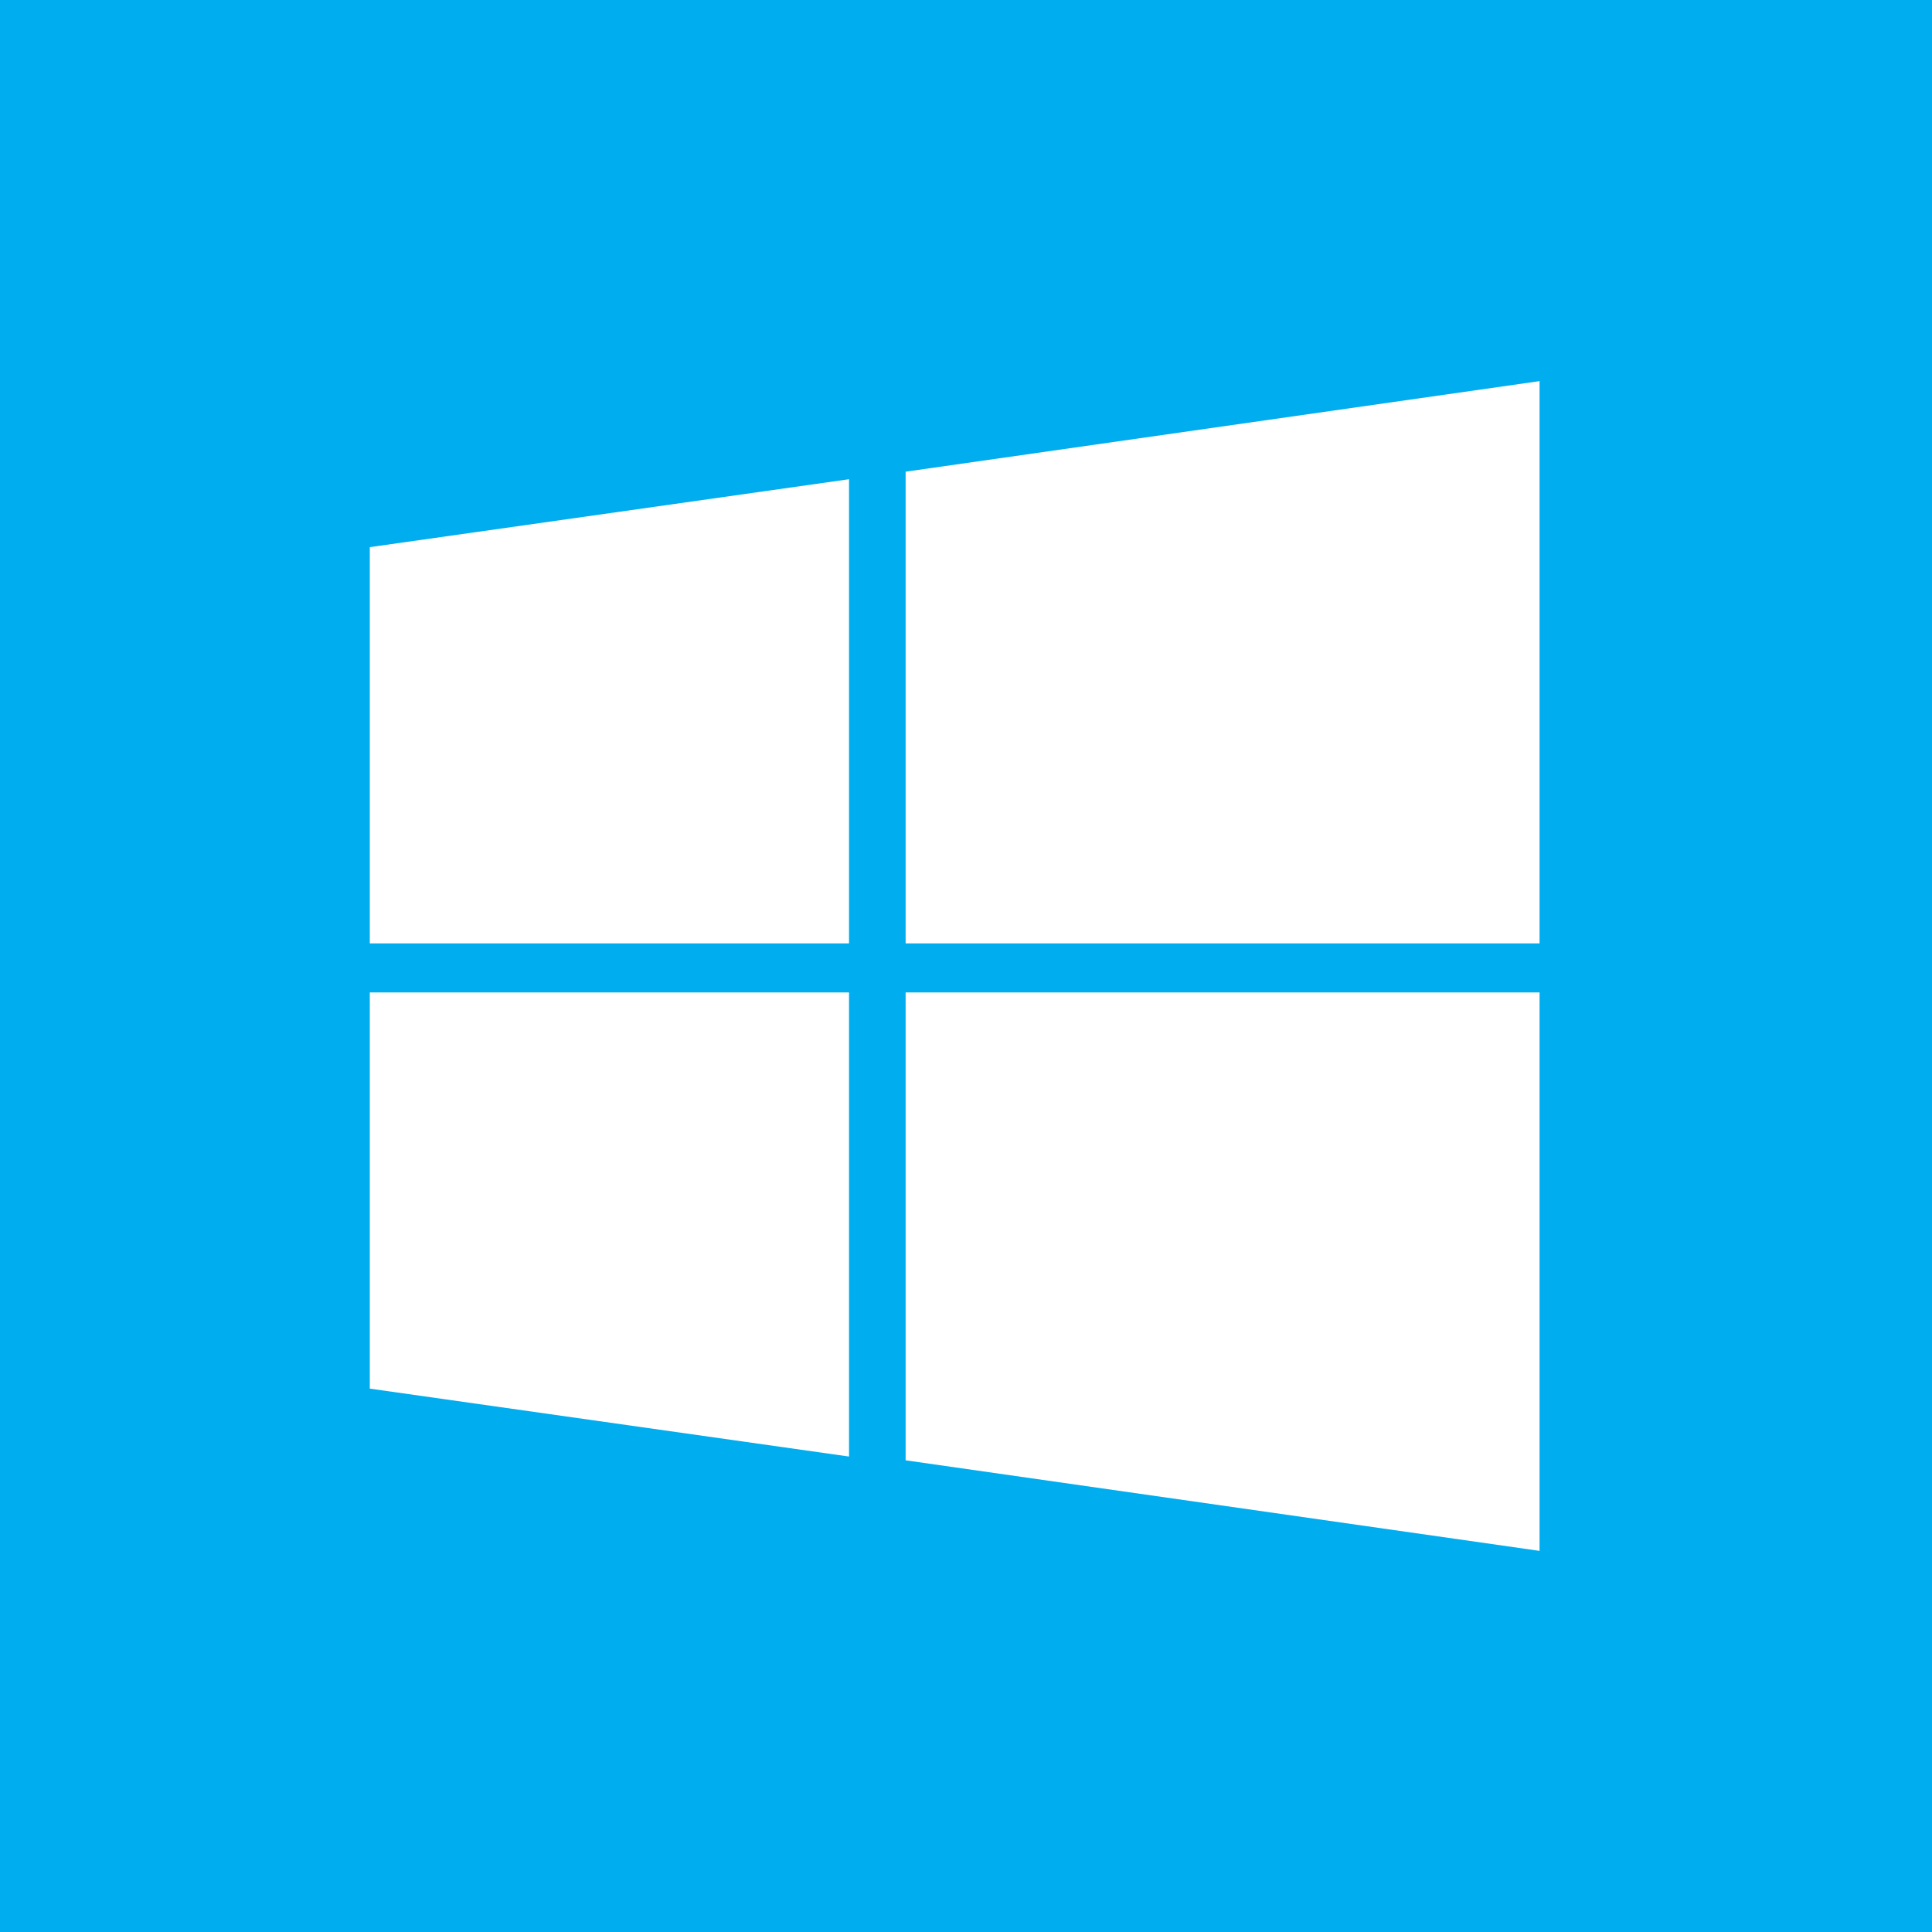
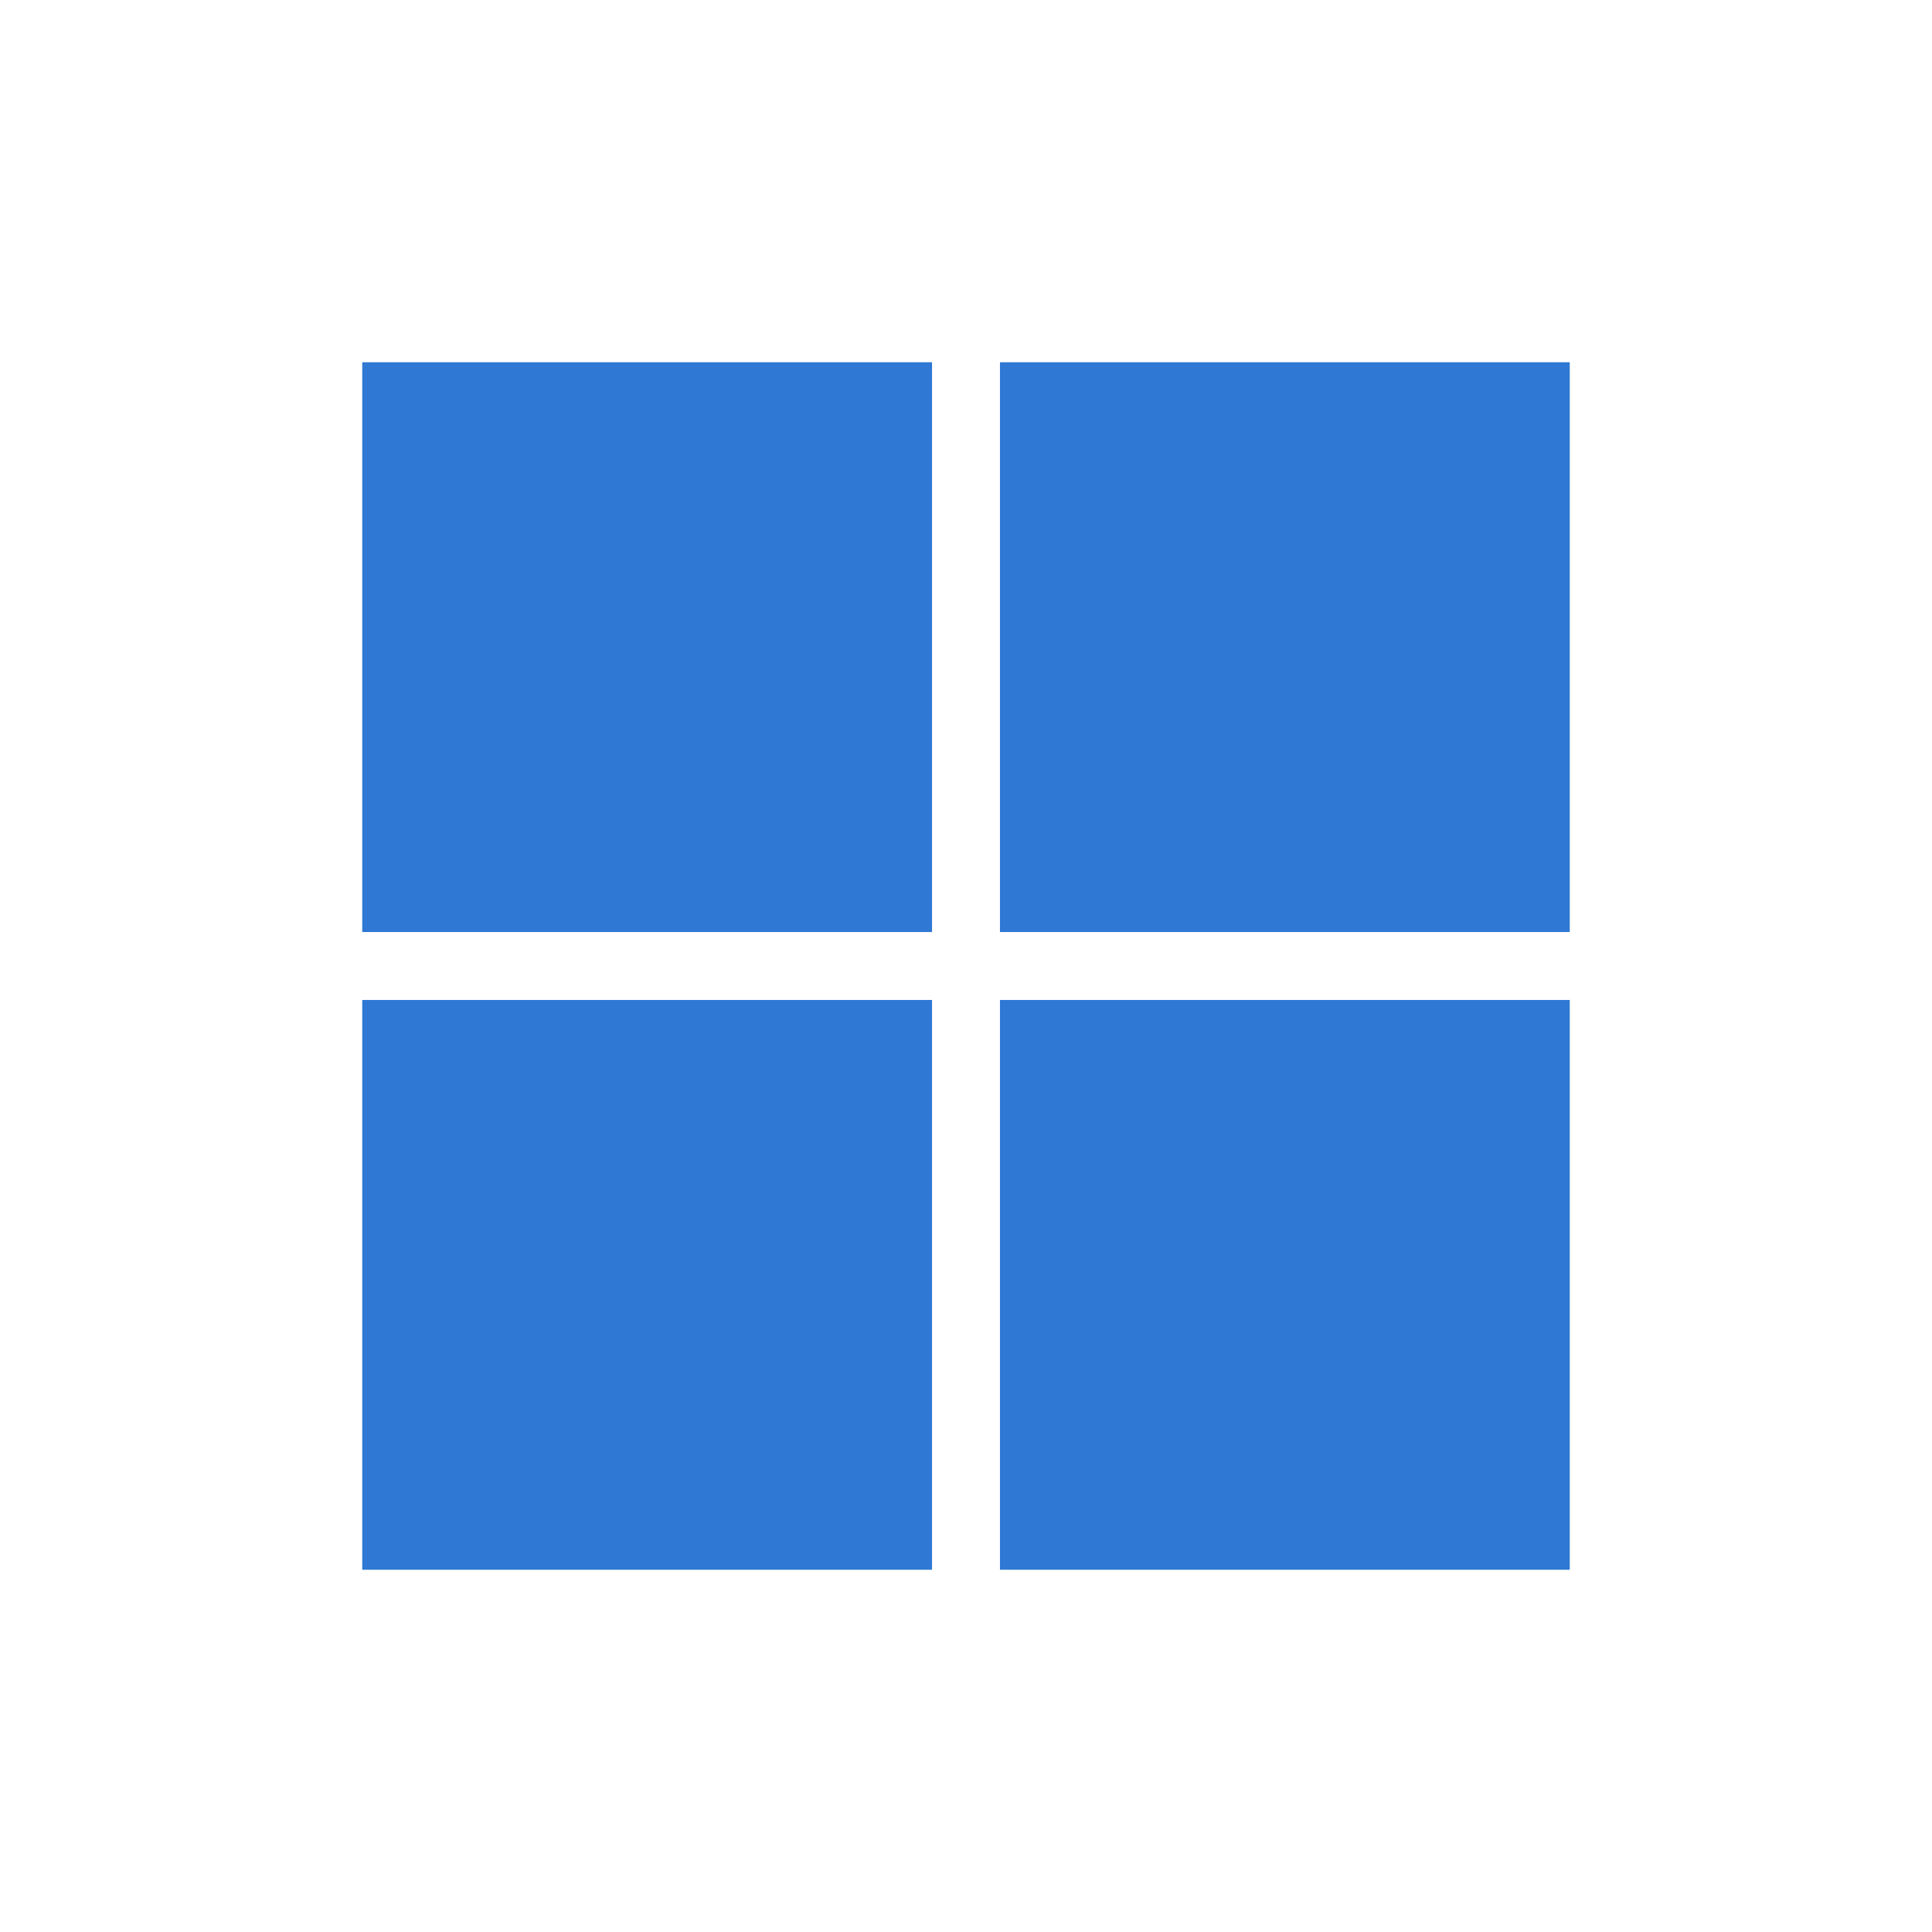
<svg xmlns="http://www.w3.org/2000/svg" aria-label="Windows" role="img" viewBox="0 0 512 512">
-   <rect width="512" height="512" fill="#00adef" />
-   <path fill="#fff" d="M98 145V250H225V127m15-2V250H408V101M98 368V263H225V386m15 1V263H408V411" />
+   <rect width="512" height="512" fill="#fff" />
+   <path fill="#2f78d4" d="M96 96H416V247H265V96H247V247H96v18H247V416h18V265H416V416H96" />
</svg>
